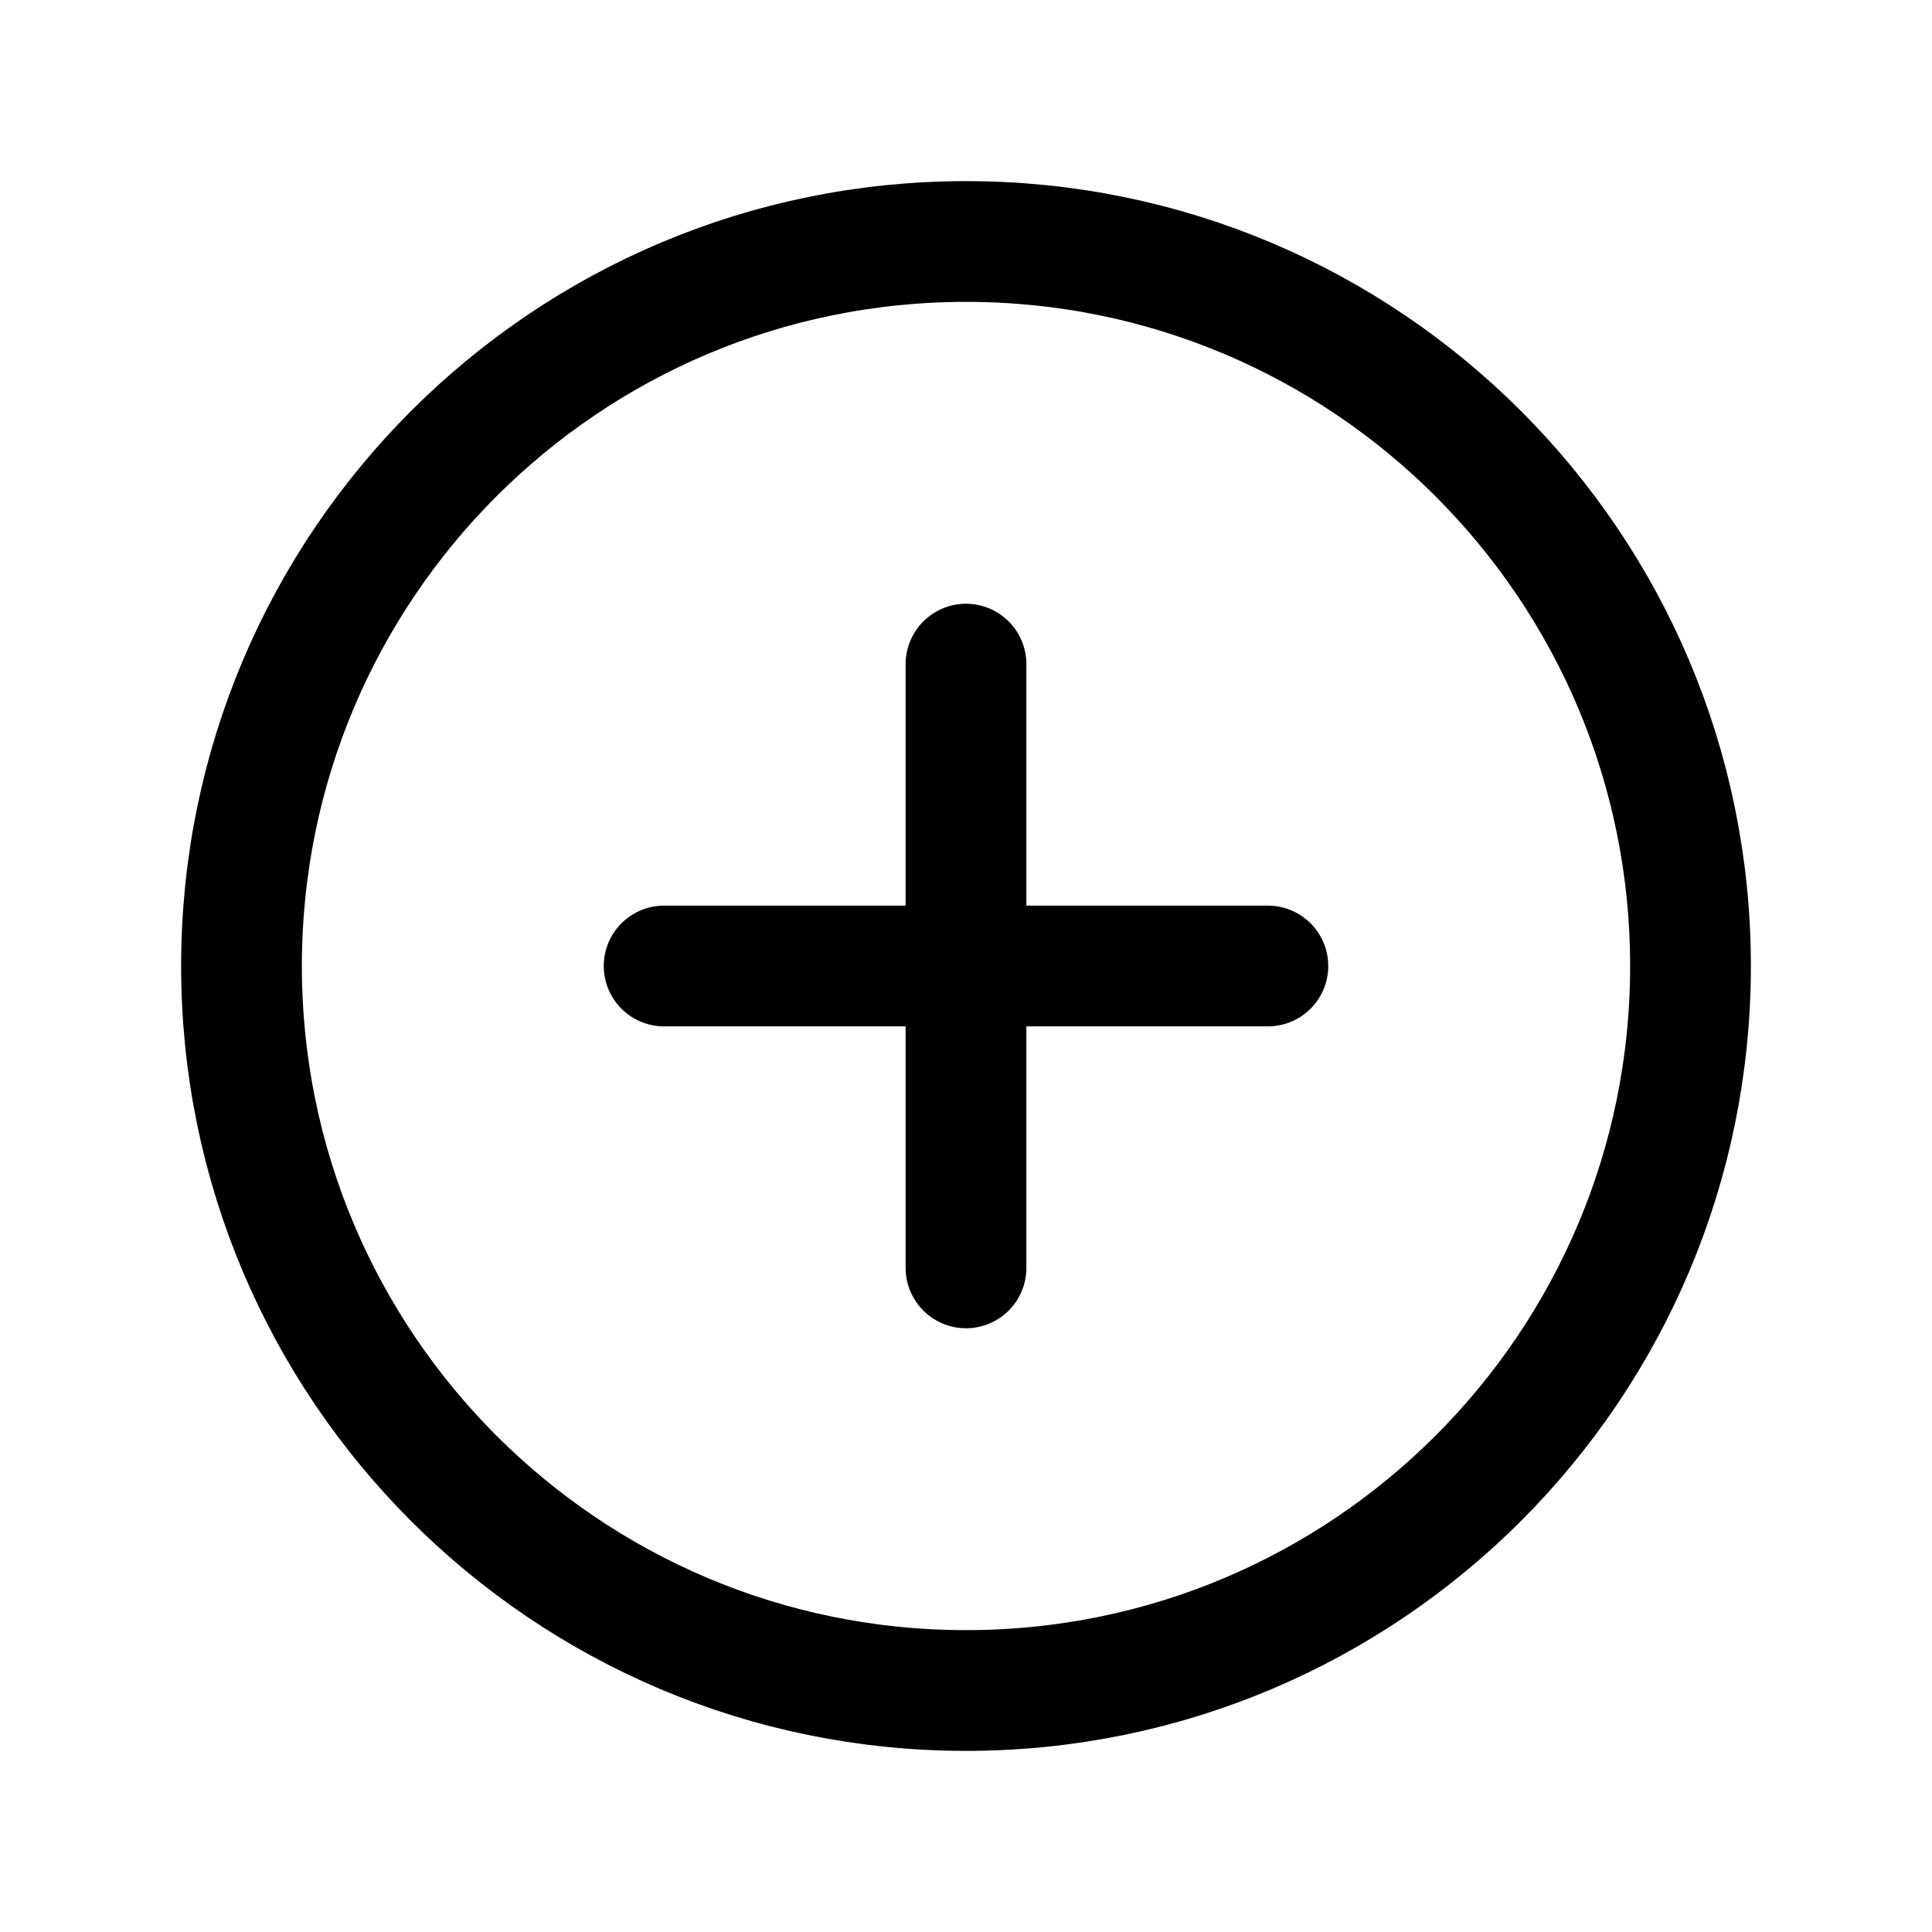
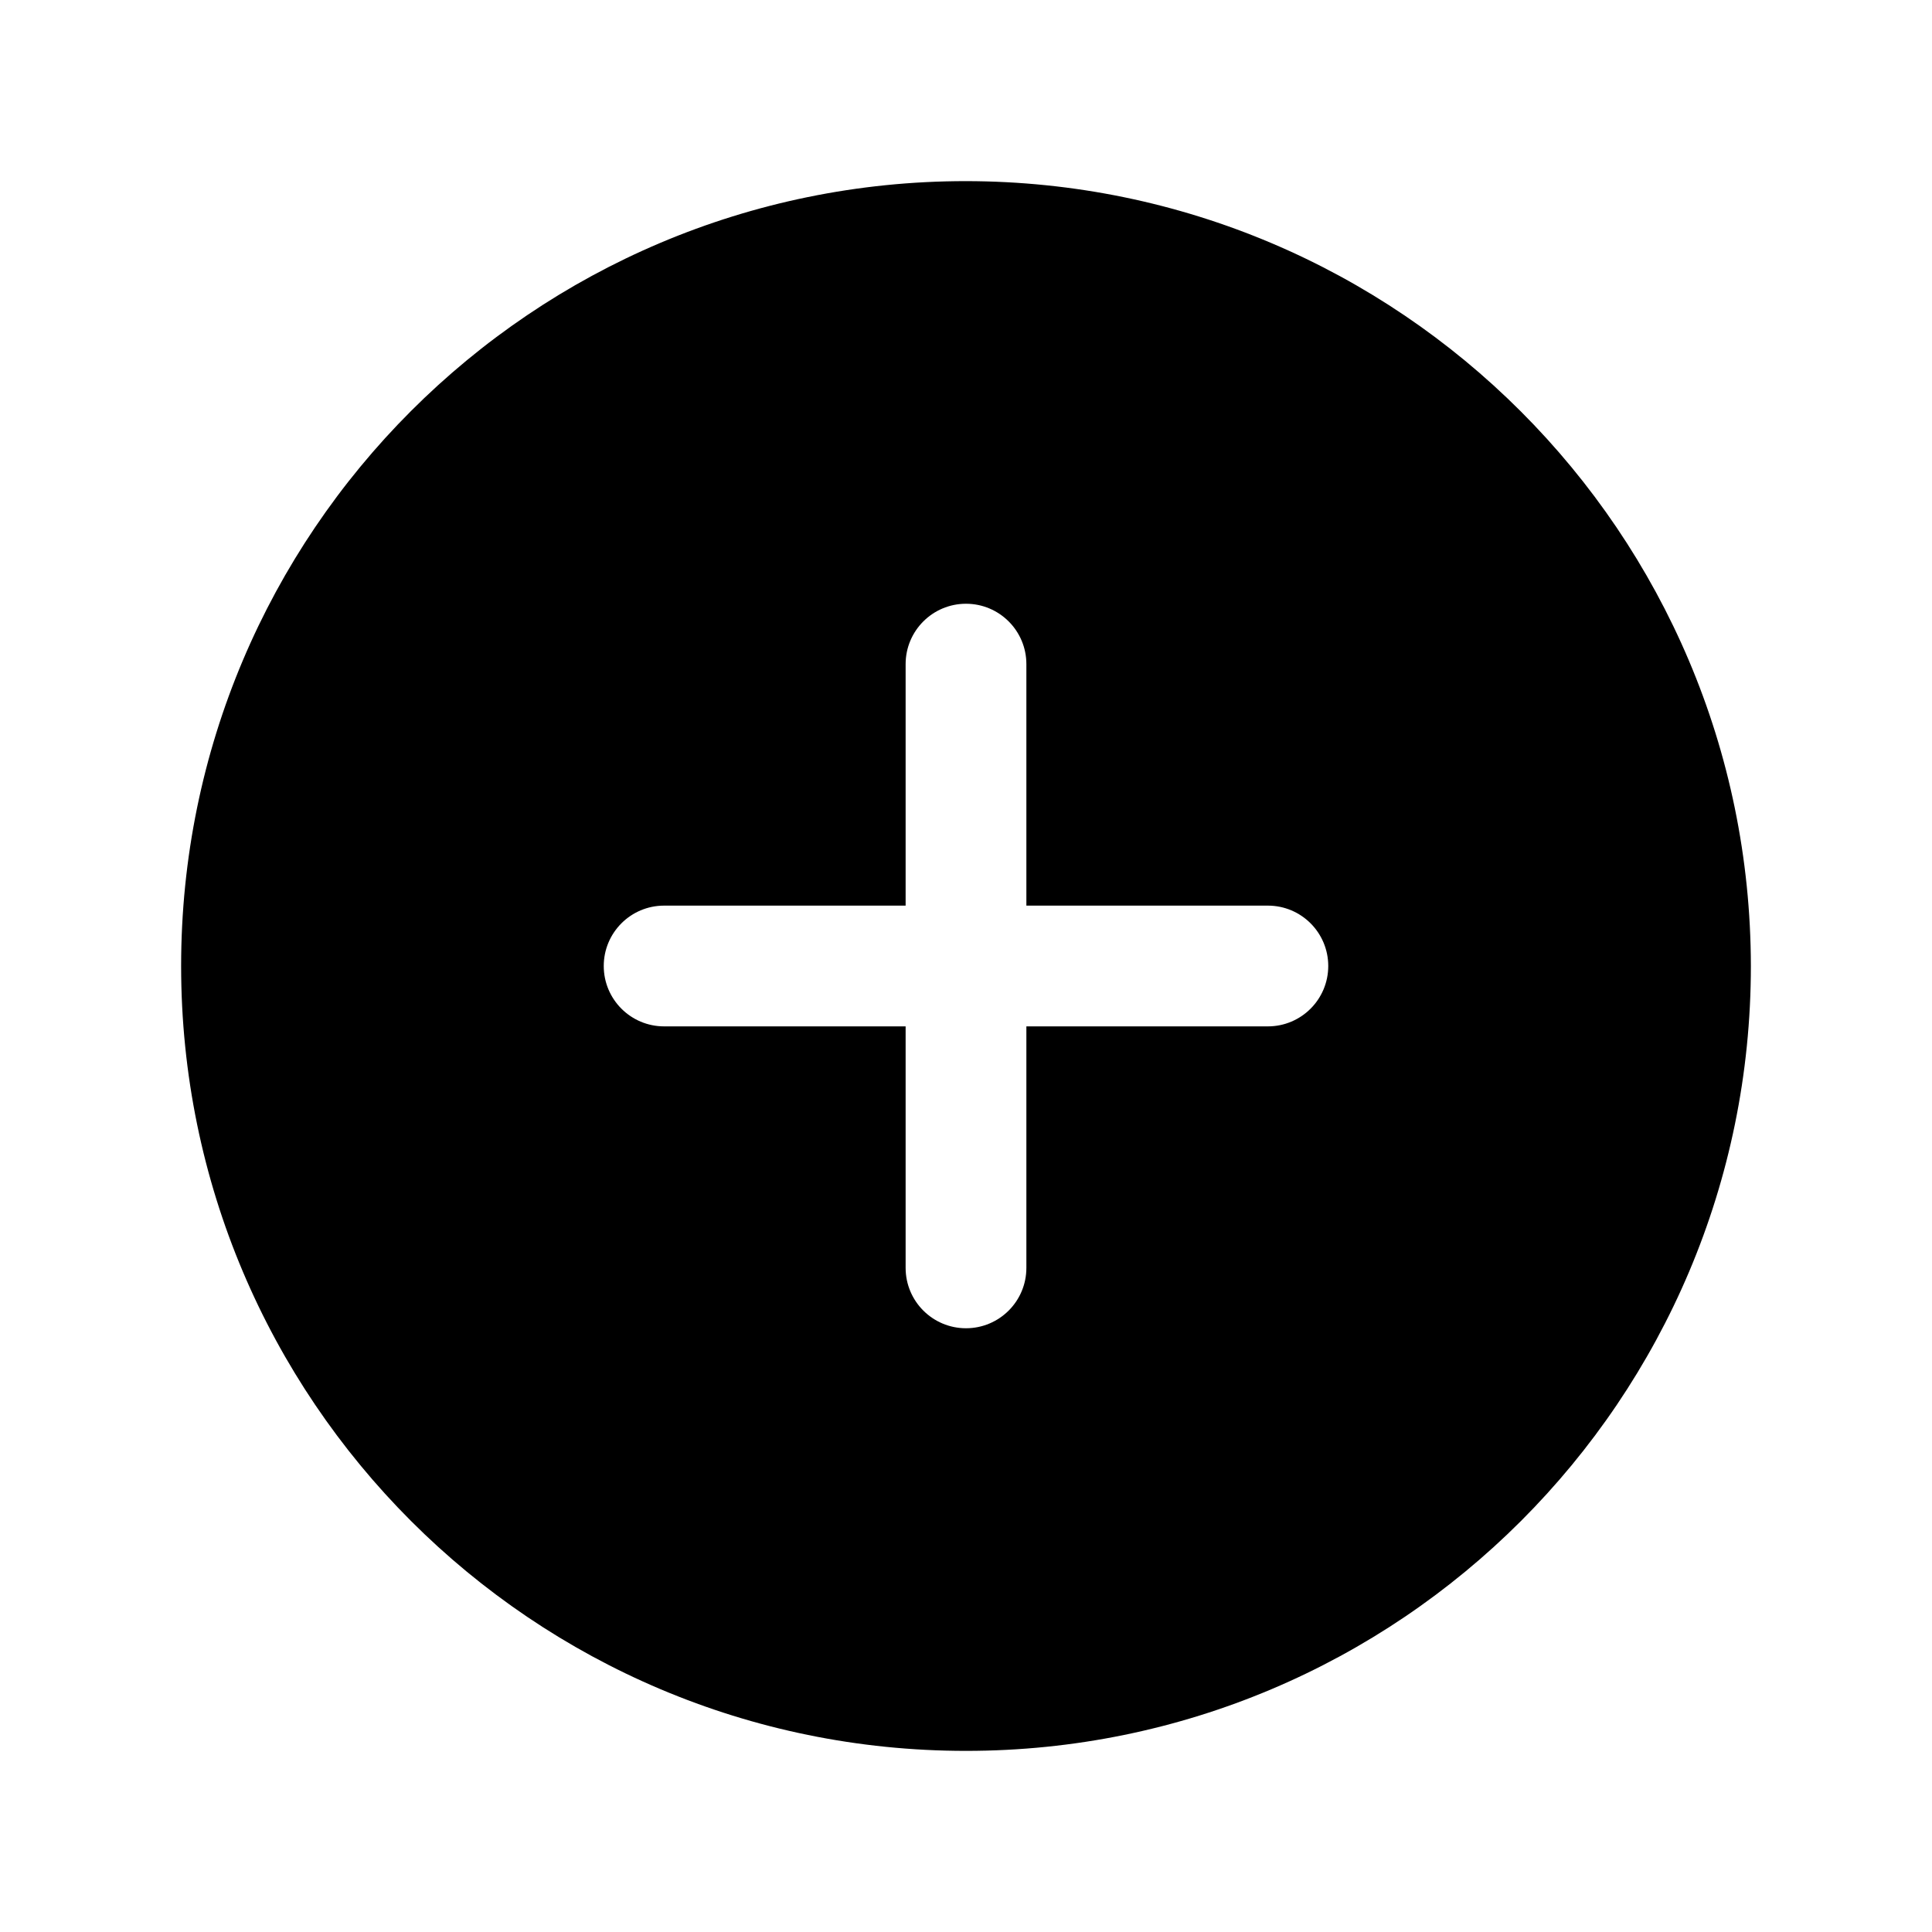
<svg xmlns="http://www.w3.org/2000/svg" class="icon" viewBox="0 0 256 256">
-   <circle cx="128" cy="128" r="96" fill="none" stroke="currentColor" stroke-miterlimit="10" stroke-width="16" />
-   <line x1="88" y1="128" x2="168" y2="128" fill="none" stroke="currentColor" stroke-linecap="round" stroke-linejoin="round" stroke-width="16" />
-   <line x1="128" y1="88" x2="128" y2="168" fill="none" stroke="currentColor" stroke-linecap="round" stroke-linejoin="round" stroke-width="16" />
+   <path d="M128,24A104,104,0,1,0,232,128,104.13,104.13,0,0,0,128,24Zm40,112H136v32a8,8,0,0,1-16,0V136H88a8,8,0,0,1,0-16h32V88a8,8,0,0,1,16,0v32h32a8,8,0,0,1,0,16Z" fill="currentColor" />
</svg>
